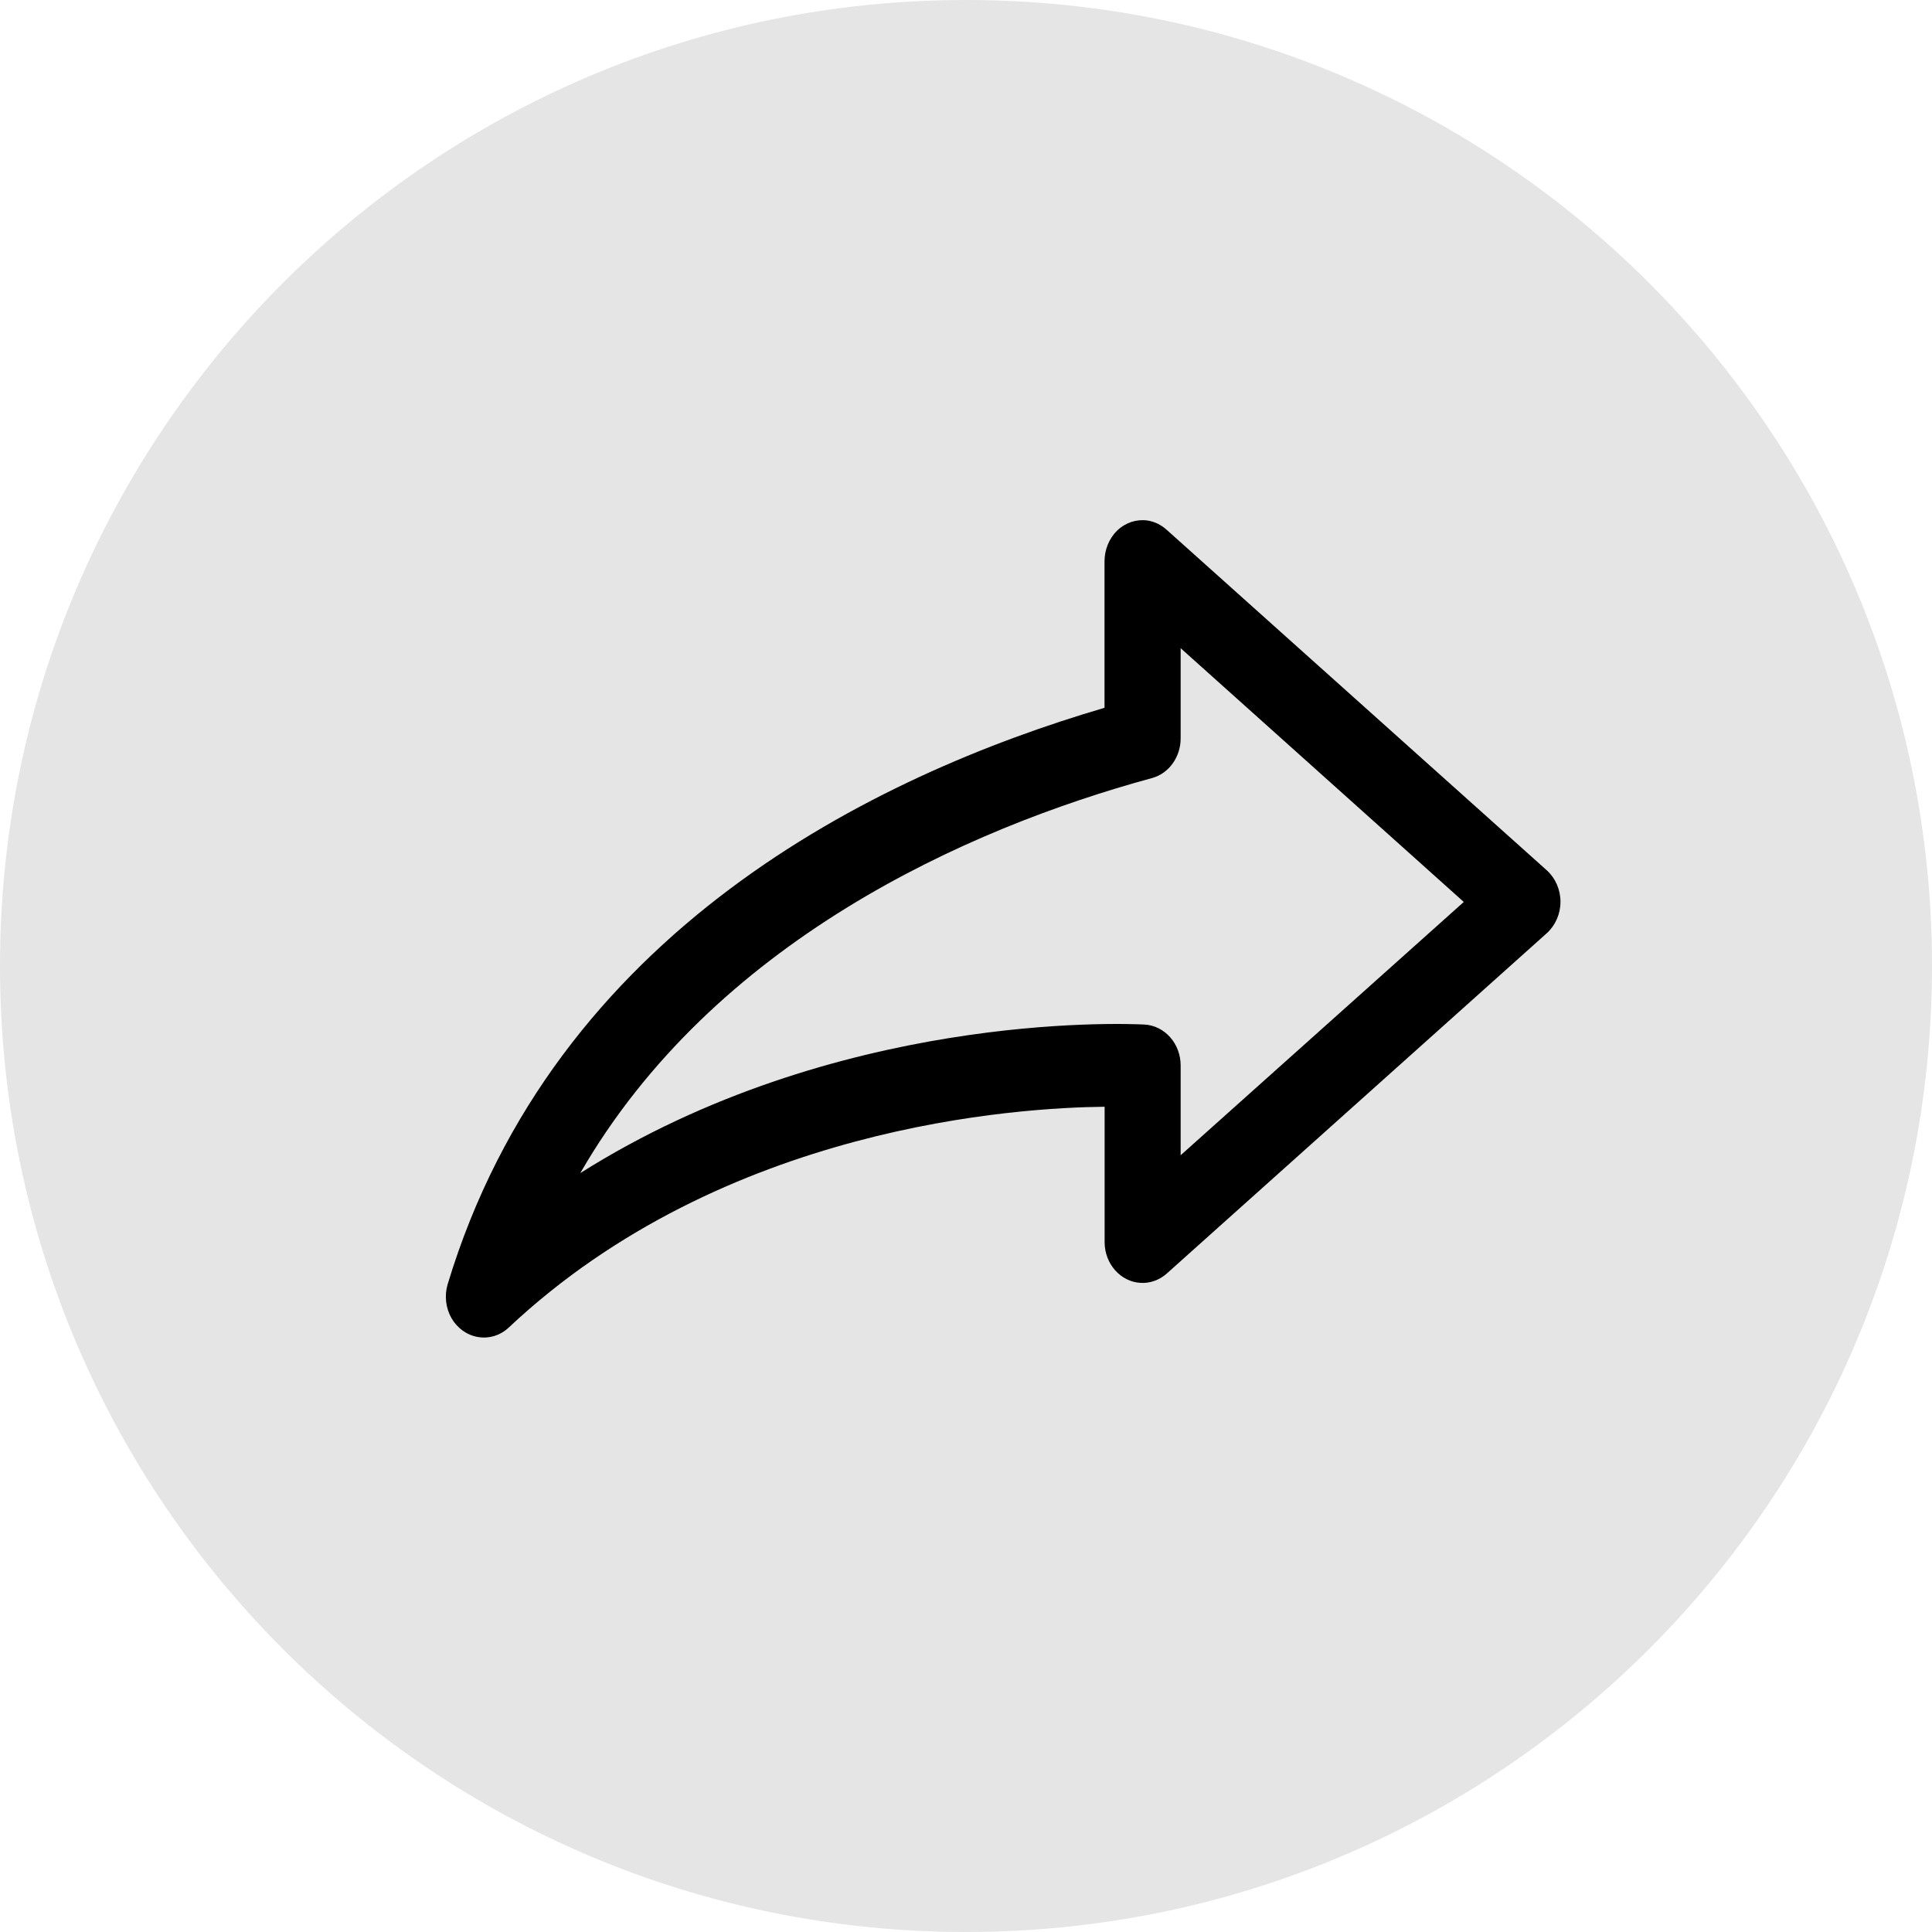
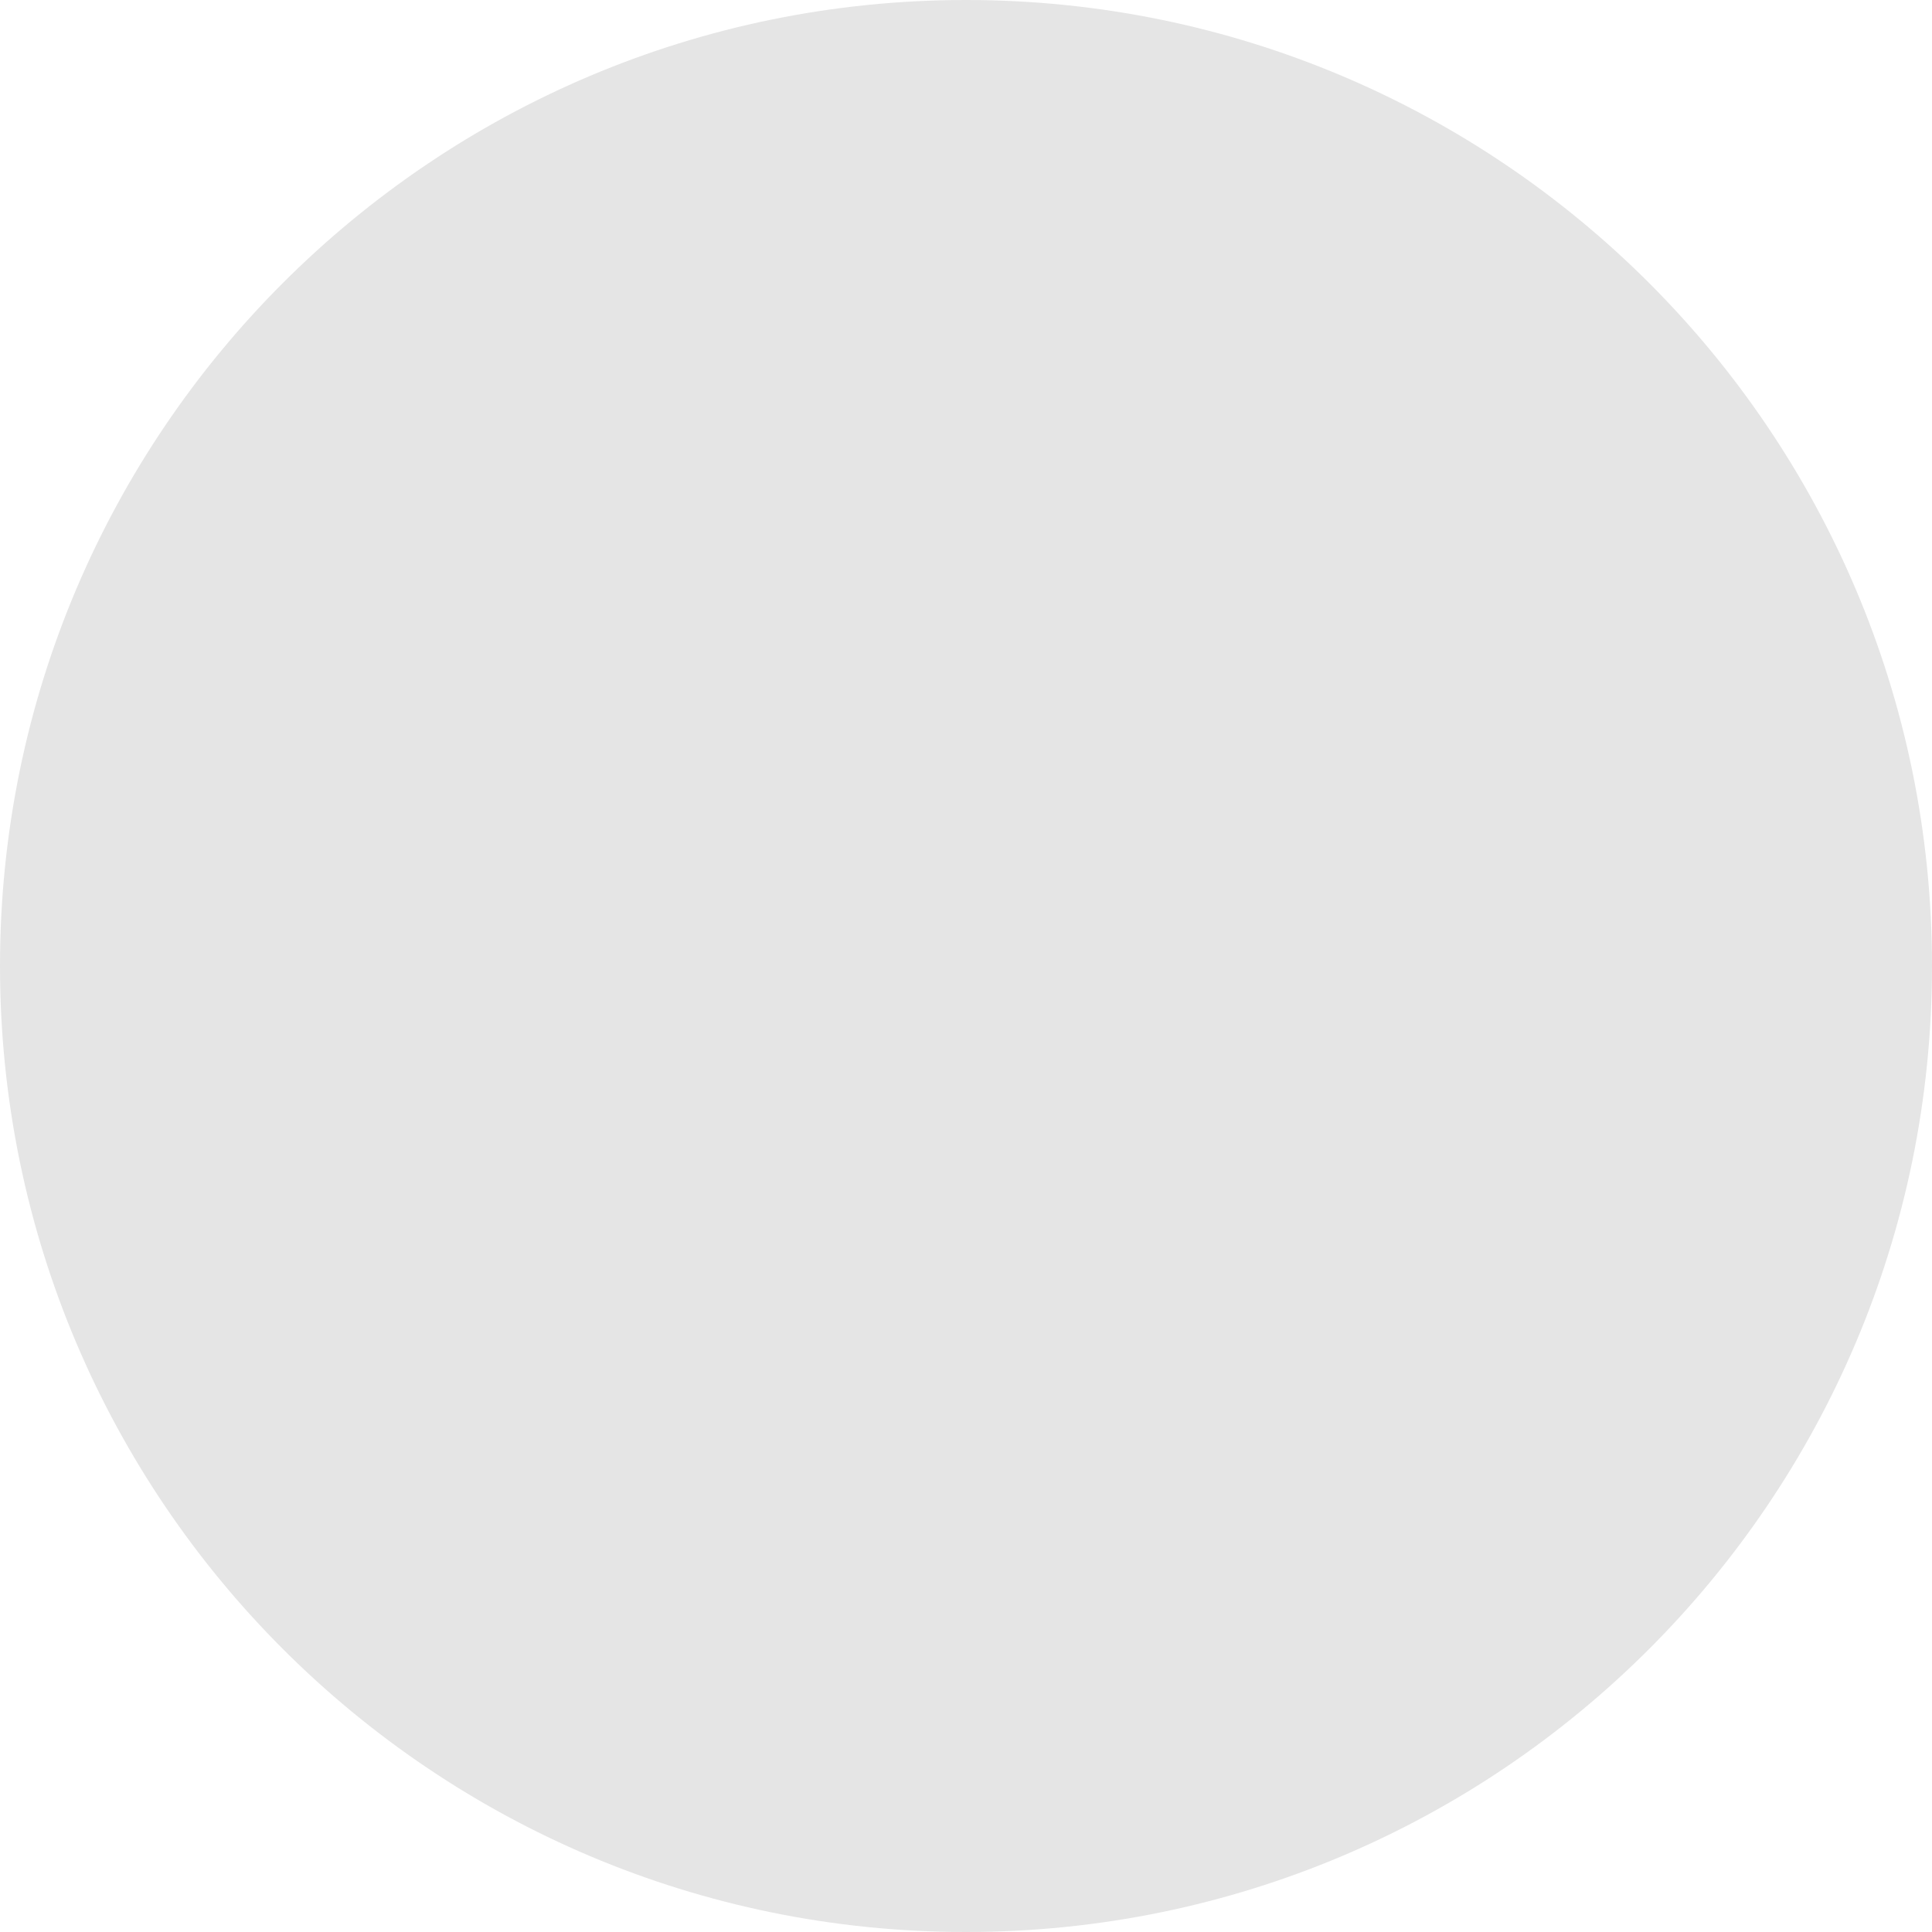
<svg xmlns="http://www.w3.org/2000/svg" width="20" height="20" viewBox="0 0 20 20" fill="none">
  <circle cx="10" cy="10" r="10" fill="#E5E5E5" />
-   <path d="M11.877 5.388C11.951 5.399 12.021 5.433 12.078 5.485L16.014 9.011C16.102 9.091 16.154 9.21 16.154 9.335C16.154 9.46 16.102 9.578 16.014 9.659L12.078 13.184C12.001 13.252 11.903 13.287 11.804 13.28C11.705 13.274 11.612 13.227 11.543 13.149C11.475 13.072 11.436 12.97 11.435 12.863V11.457C10.547 11.466 7.496 11.647 5.265 13.744C5.178 13.825 5.062 13.86 4.949 13.841C4.835 13.822 4.735 13.751 4.674 13.646C4.614 13.541 4.599 13.412 4.634 13.295C5.736 9.644 9.048 8.028 11.434 7.327V5.811C11.434 5.689 11.482 5.573 11.566 5.491C11.651 5.41 11.765 5.373 11.877 5.388ZM12.222 6.71V7.645C12.222 7.738 12.193 7.829 12.139 7.904C12.086 7.978 12.011 8.031 11.927 8.054C9.998 8.579 7.385 9.754 6.007 12.144C8.643 10.48 11.599 10.594 11.849 10.606C11.95 10.612 12.044 10.659 12.114 10.738C12.183 10.816 12.222 10.921 12.222 11.029V11.959L15.153 9.337L12.222 6.71Z" fill="black" />
+   <path d="M11.877 5.388C11.951 5.399 12.021 5.433 12.078 5.485L16.014 9.011C16.102 9.091 16.154 9.21 16.154 9.335C16.154 9.46 16.102 9.578 16.014 9.659L12.078 13.184C12.001 13.252 11.903 13.287 11.804 13.28C11.705 13.274 11.612 13.227 11.543 13.149C11.475 13.072 11.436 12.97 11.435 12.863V11.457C10.547 11.466 7.496 11.647 5.265 13.744C5.178 13.825 5.062 13.86 4.949 13.841C4.835 13.822 4.735 13.751 4.674 13.646C4.614 13.541 4.599 13.412 4.634 13.295C5.736 9.644 9.048 8.028 11.434 7.327V5.811C11.434 5.689 11.482 5.573 11.566 5.491C11.651 5.41 11.765 5.373 11.877 5.388ZM12.222 6.71V7.645C12.222 7.738 12.193 7.829 12.139 7.904C12.086 7.978 12.011 8.031 11.927 8.054C9.998 8.579 7.385 9.754 6.007 12.144C8.643 10.48 11.599 10.594 11.849 10.606C11.95 10.612 12.044 10.659 12.114 10.738C12.183 10.816 12.222 10.921 12.222 11.029V11.959L15.153 9.337L12.222 6.71Z" />
</svg>
